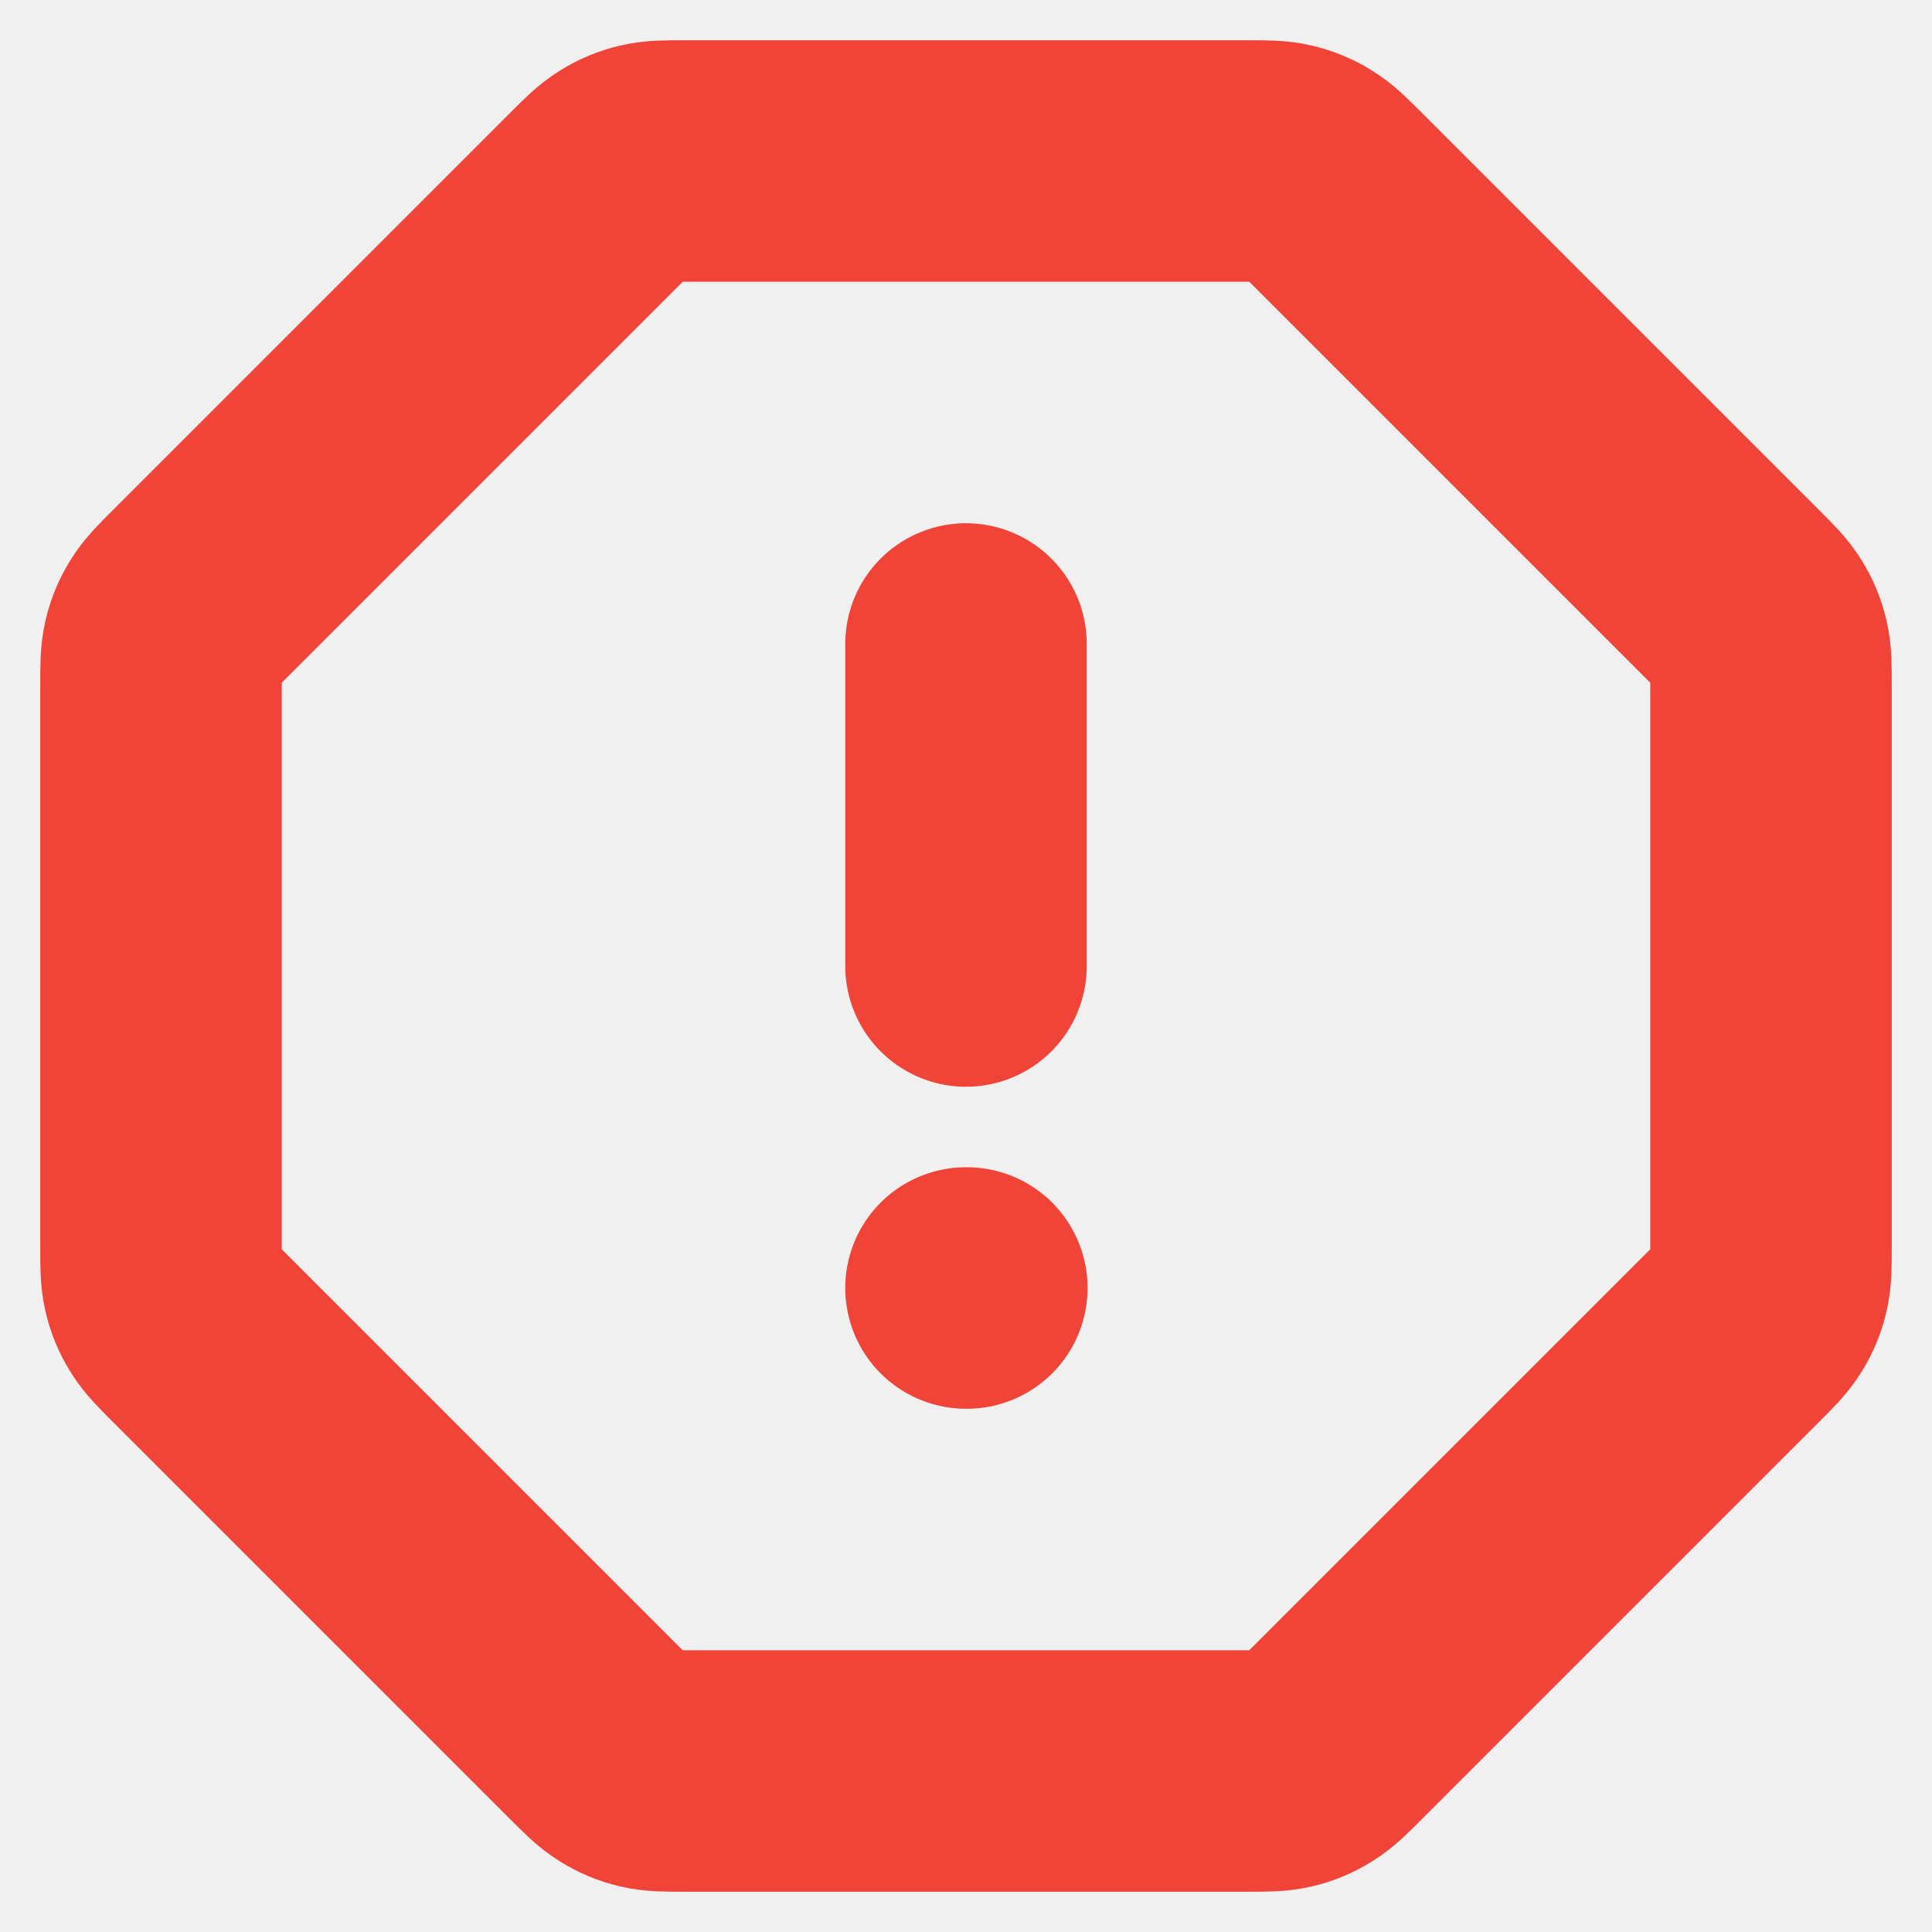
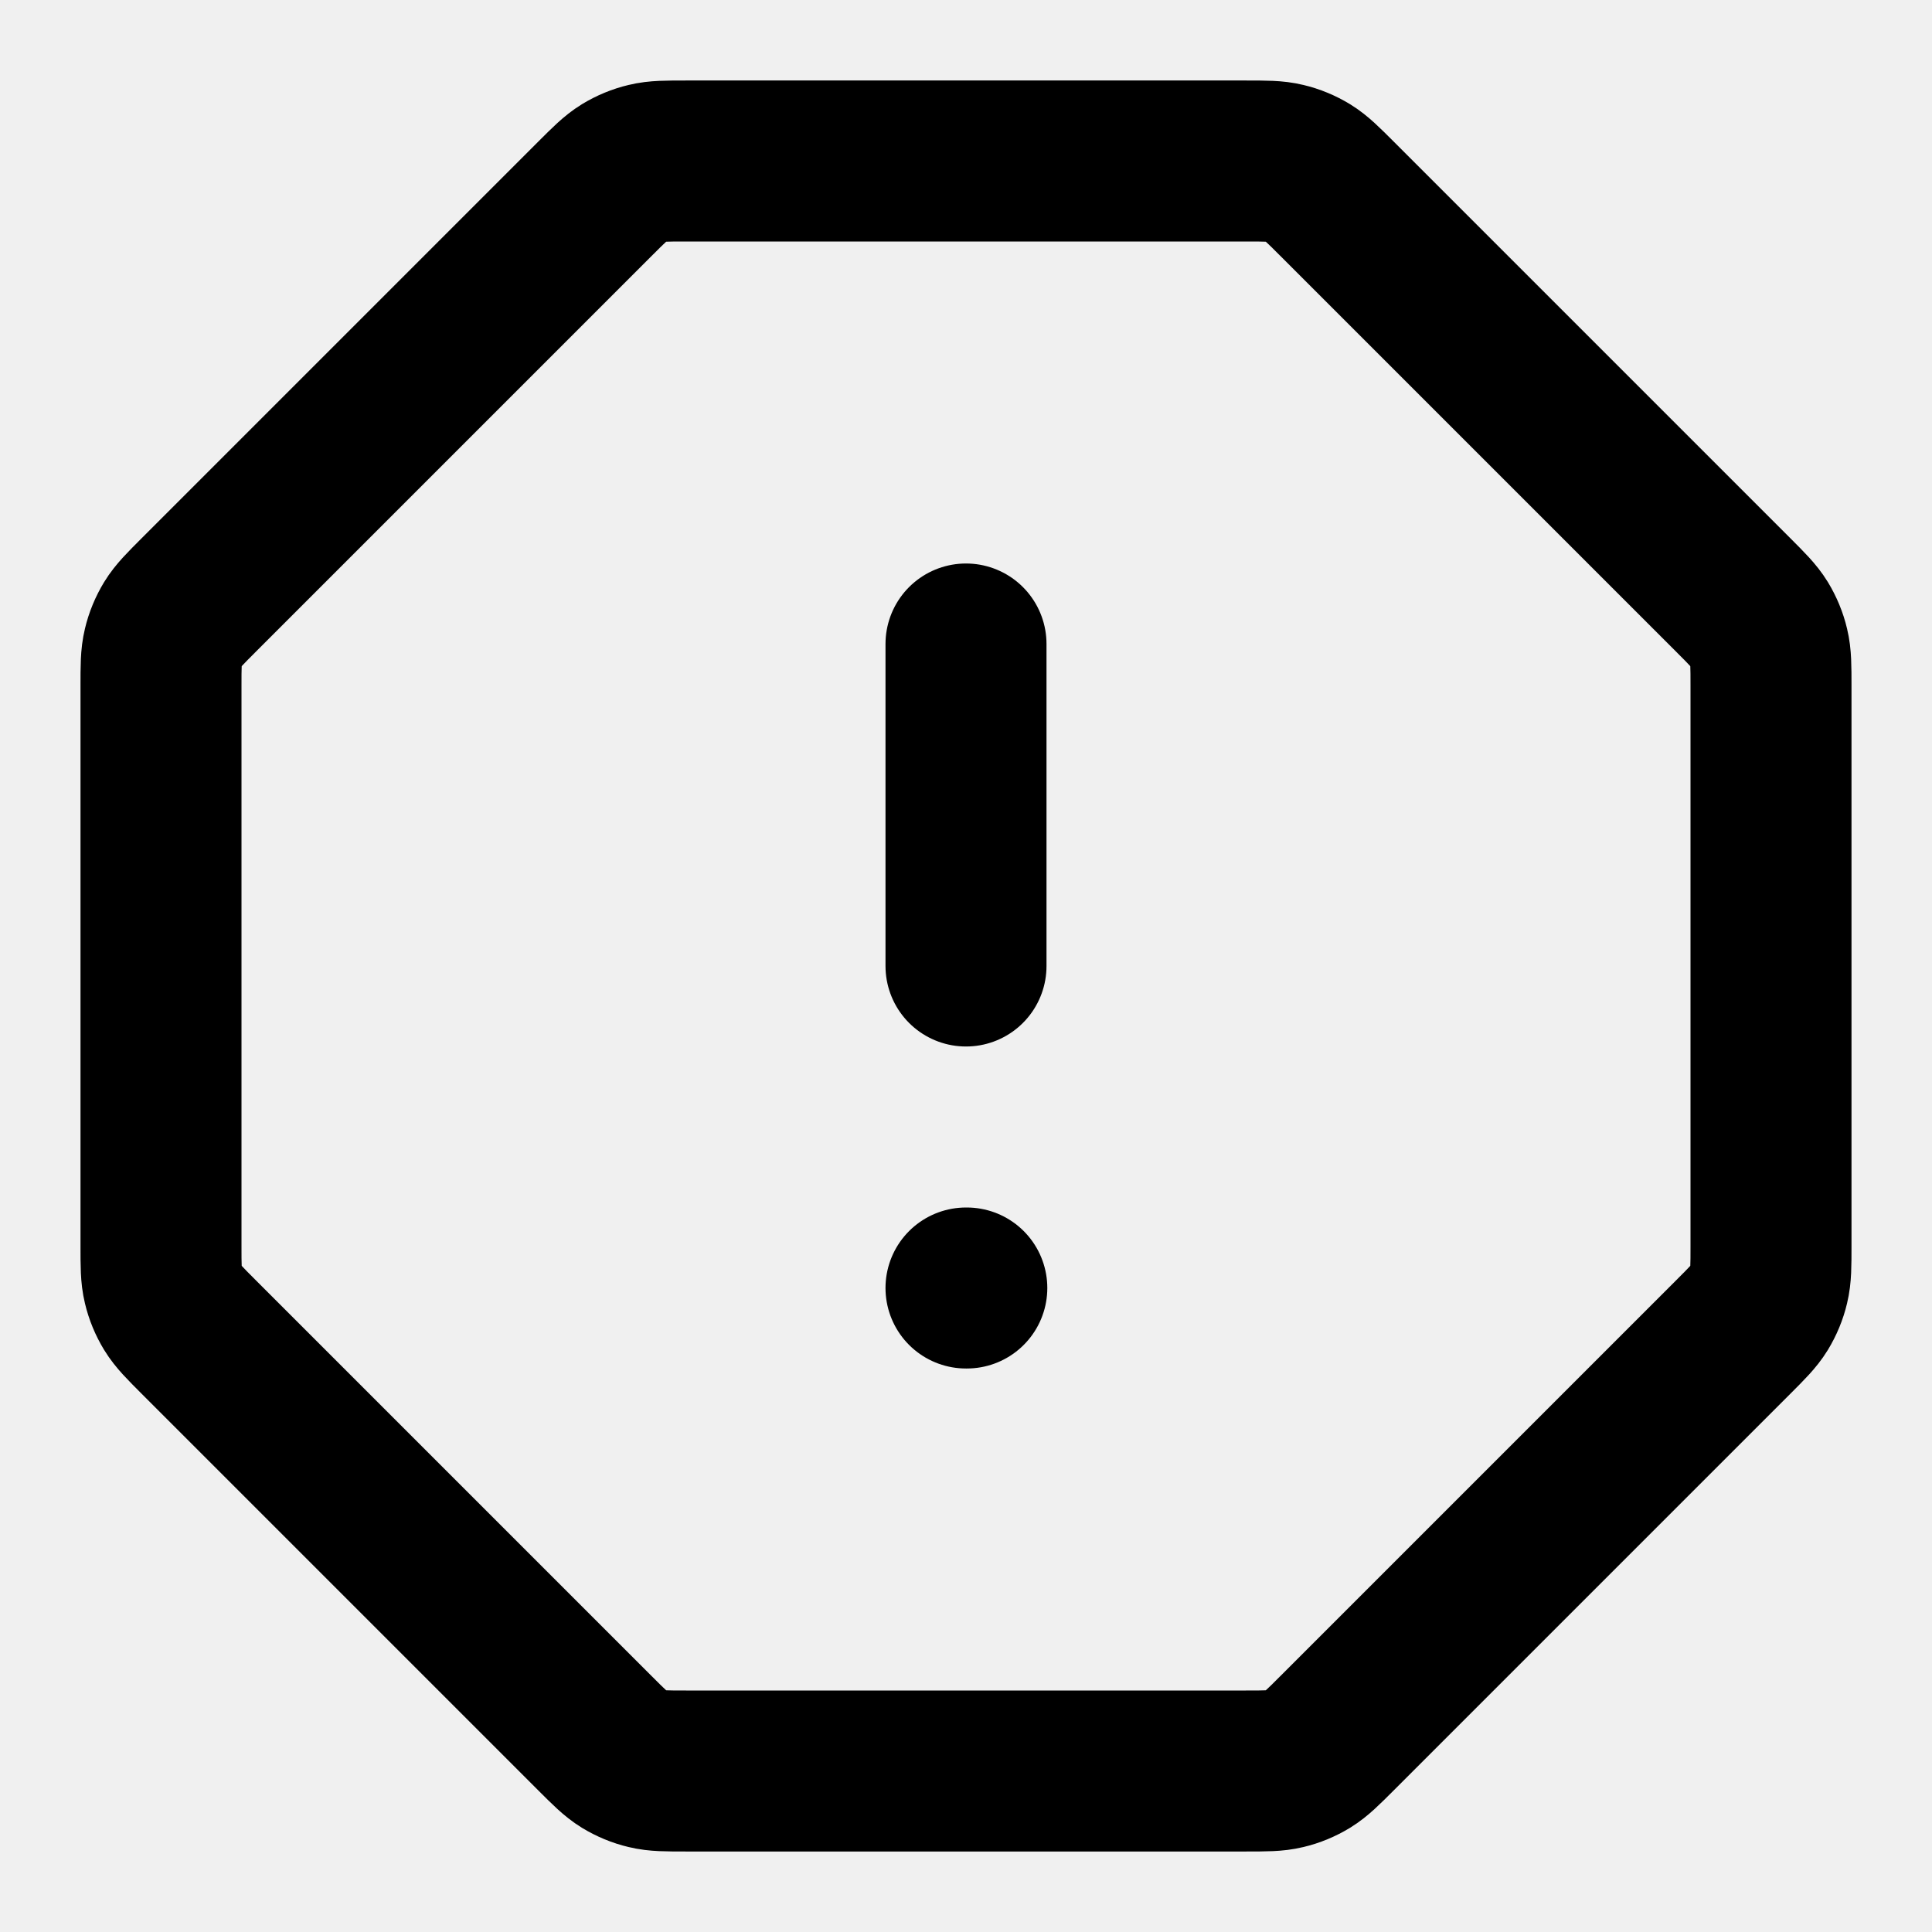
- <svg xmlns="http://www.w3.org/2000/svg" width="12" height="12" viewBox="0 0 12 12" fill="none">
-   <g id="alert-octagon" clip-path="url(#clip0_4944_11229)">
-     <path id="Icon" d="M6 4V6M6 8H6.005M1 4.261V7.739C1 7.861 1 7.922 1.014 7.98C1.026 8.031 1.046 8.079 1.074 8.124C1.105 8.175 1.148 8.218 1.234 8.304L3.696 10.766C3.782 10.852 3.825 10.895 3.876 10.926C3.921 10.954 3.969 10.974 4.02 10.986C4.078 11 4.139 11 4.261 11H7.739C7.861 11 7.922 11 7.98 10.986C8.031 10.974 8.079 10.954 8.124 10.926C8.175 10.895 8.218 10.852 8.304 10.766L10.766 8.304C10.852 8.218 10.895 8.175 10.926 8.124C10.954 8.079 10.974 8.031 10.986 7.98C11 7.922 11 7.861 11 7.739V4.261C11 4.139 11 4.078 10.986 4.02C10.974 3.969 10.954 3.921 10.926 3.876C10.895 3.825 10.852 3.782 10.766 3.696L8.304 1.234C8.218 1.148 8.175 1.105 8.124 1.074C8.079 1.046 8.031 1.026 7.98 1.014C7.922 1 7.861 1 7.739 1H4.261C4.139 1 4.078 1 4.02 1.014C3.969 1.026 3.921 1.046 3.876 1.074C3.825 1.105 3.782 1.148 3.696 1.234L1.234 3.696C1.148 3.782 1.105 3.825 1.074 3.876C1.046 3.921 1.026 3.969 1.014 4.02C1 4.078 1 4.139 1 4.261Z" stroke="#F04438" stroke-width="1.5" stroke-linecap="round" stroke-linejoin="round" />
-   </g>
-   <defs>
-     <clipPath id="clip0_4944_11229">
-       <rect width="12" height="12" fill="white" />
-     </clipPath>
-   </defs>
+ <svg xmlns="http://www.w3.org/2000/svg" width="24" height="24" viewBox="0 0 24 24" fill="none">
+   <path d="M12 8V12M12 16H12.01M2 8.523V15.477C2 15.722 2 15.844 2.028 15.959C2.052 16.061 2.093 16.159 2.147 16.248C2.209 16.349 2.296 16.436 2.469 16.609L7.391 21.531C7.564 21.704 7.651 21.791 7.752 21.853C7.841 21.907 7.939 21.948 8.041 21.972C8.156 22 8.278 22 8.523 22H15.477C15.722 22 15.844 22 15.959 21.972C16.061 21.948 16.159 21.907 16.248 21.853C16.349 21.791 16.436 21.704 16.609 21.531L21.531 16.609C21.704 16.436 21.791 16.349 21.853 16.248C21.907 16.159 21.948 16.061 21.972 15.959C22 15.844 22 15.722 22 15.477V8.523C22 8.278 22 8.156 21.972 8.041C21.948 7.939 21.907 7.841 21.853 7.752C21.791 7.651 21.704 7.564 21.531 7.391L16.609 2.469C16.436 2.296 16.349 2.209 16.248 2.147C16.159 2.093 16.061 2.052 15.959 2.028C15.844 2 15.722 2 15.477 2H8.523C8.278 2 8.156 2 8.041 2.028C7.939 2.052 7.841 2.093 7.752 2.147C7.651 2.209 7.564 2.296 7.391 2.469L2.469 7.391C2.296 7.564 2.209 7.651 2.147 7.752C2.093 7.841 2.052 7.939 2.028 8.041C2 8.156 2 8.278 2 8.523Z" stroke="black" stroke-width="2" stroke-linecap="round" stroke-linejoin="round" />
</svg>
